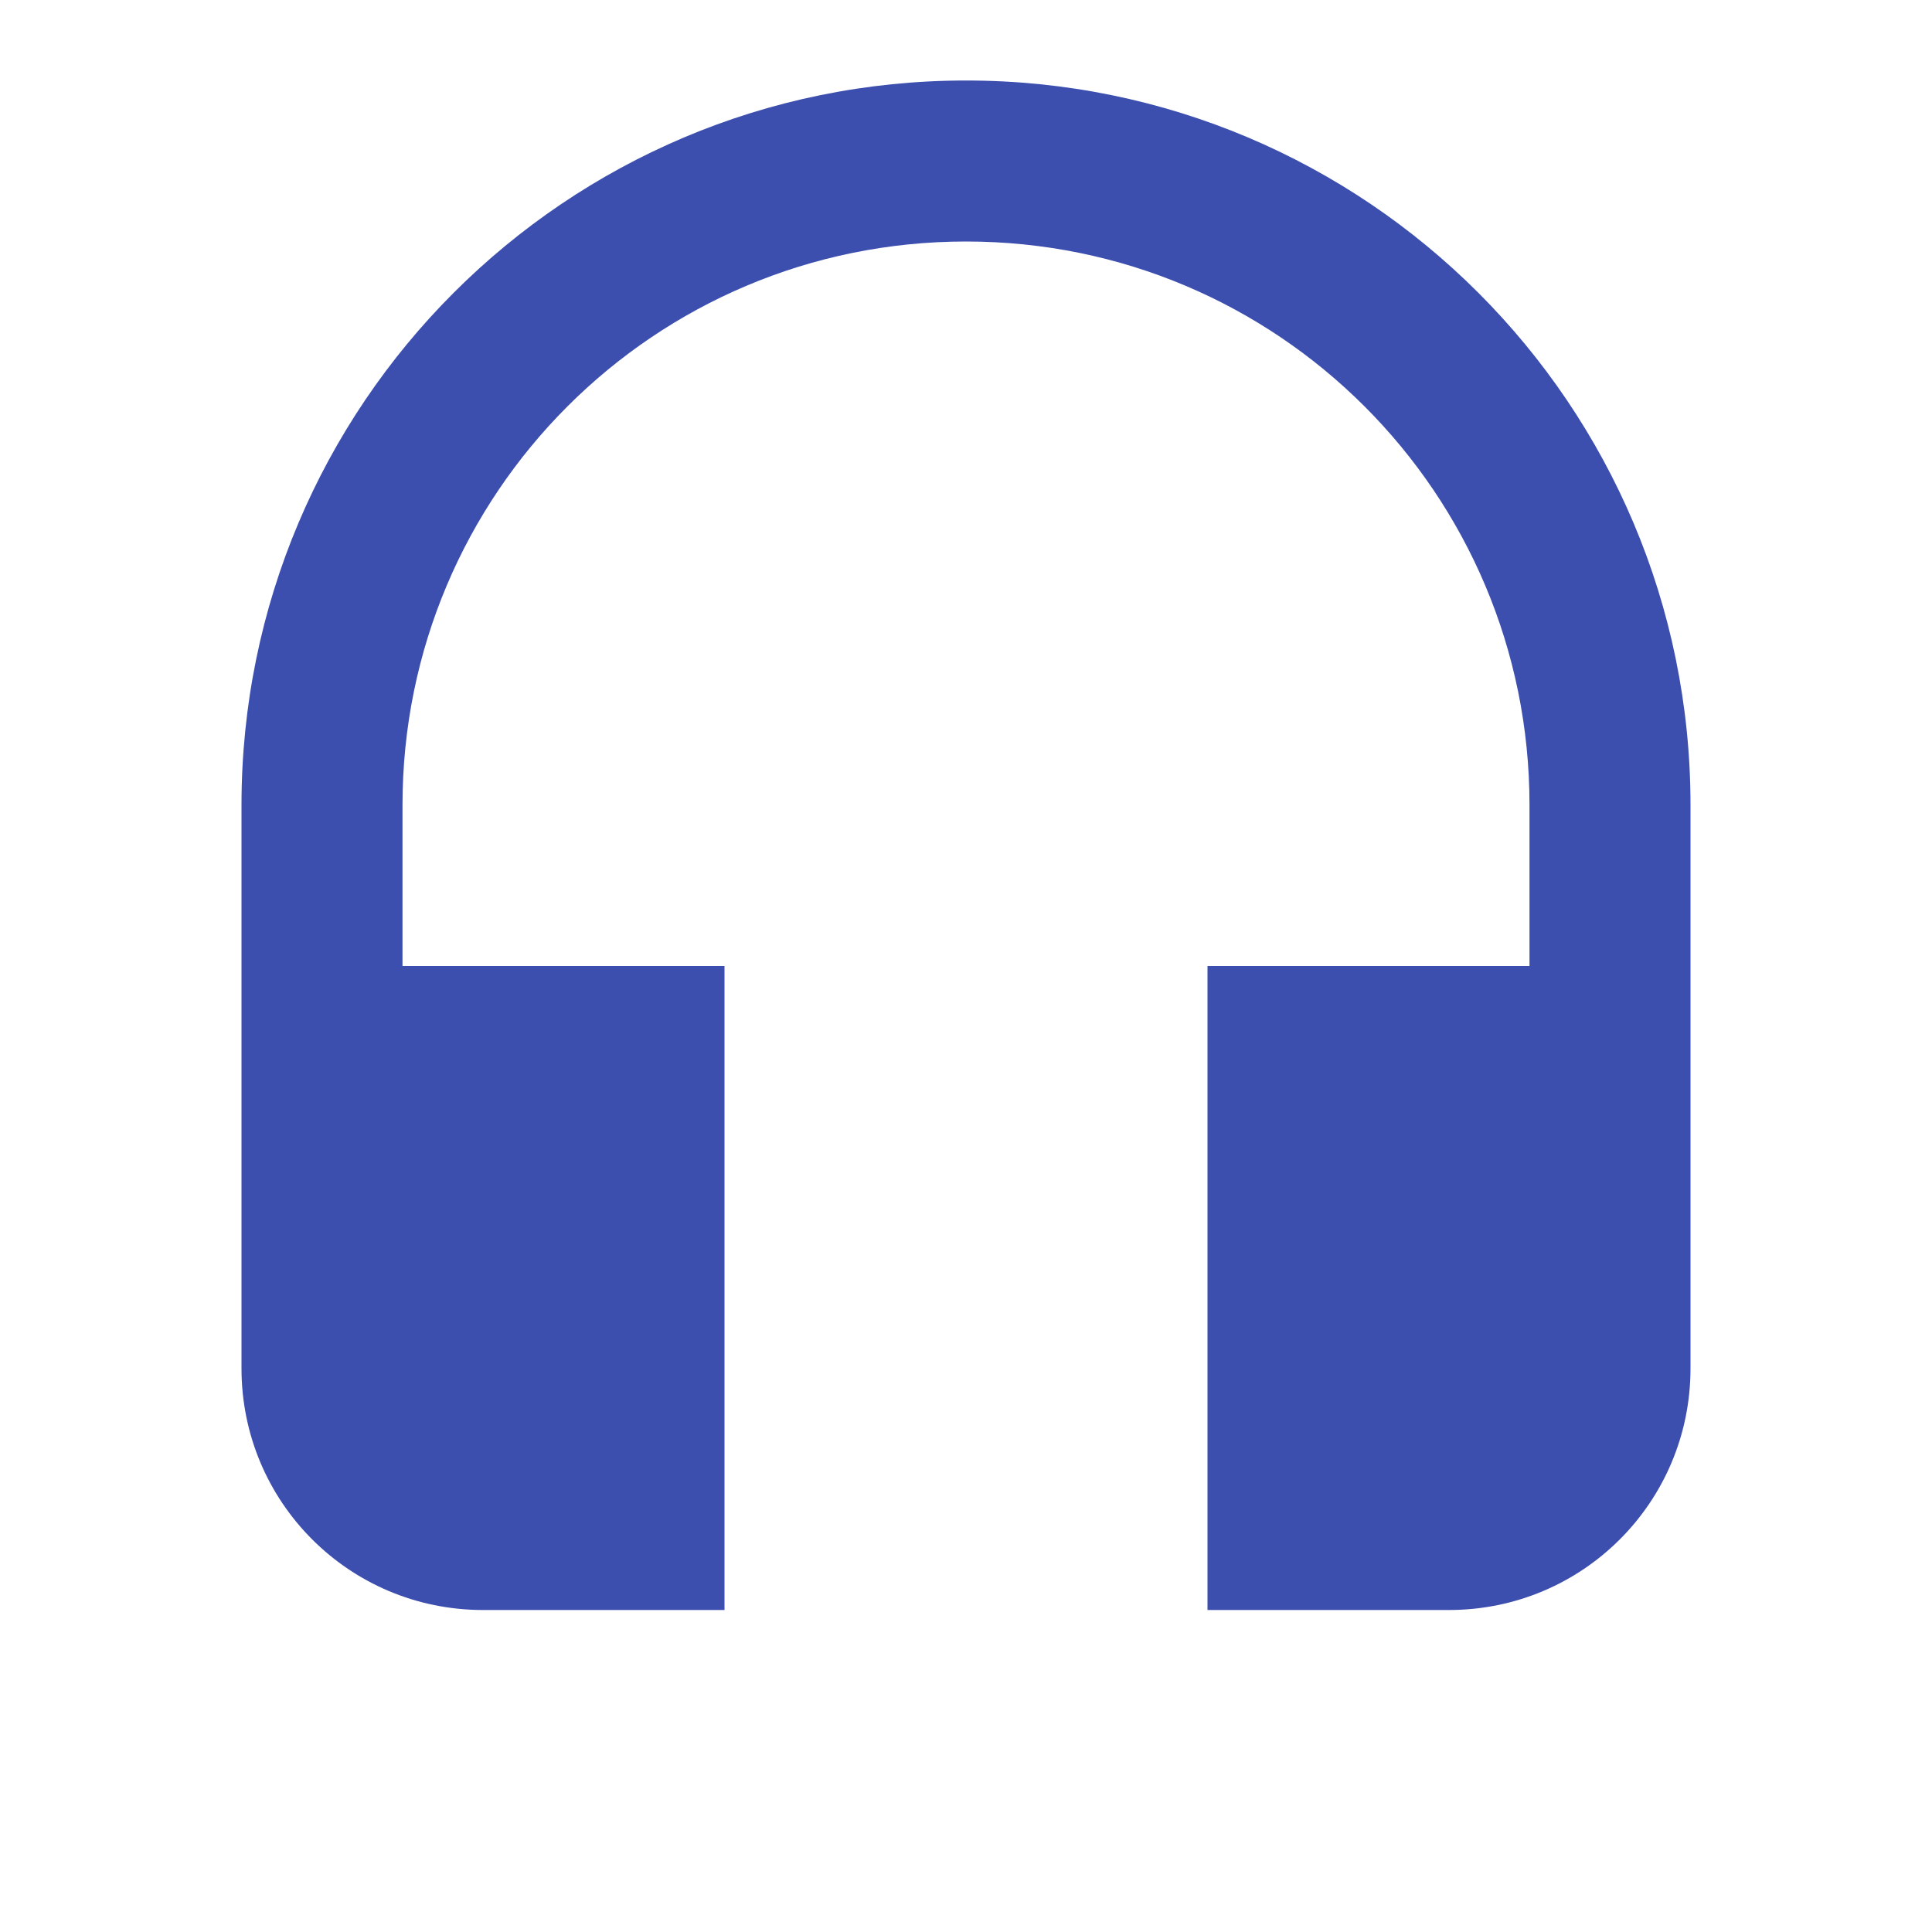
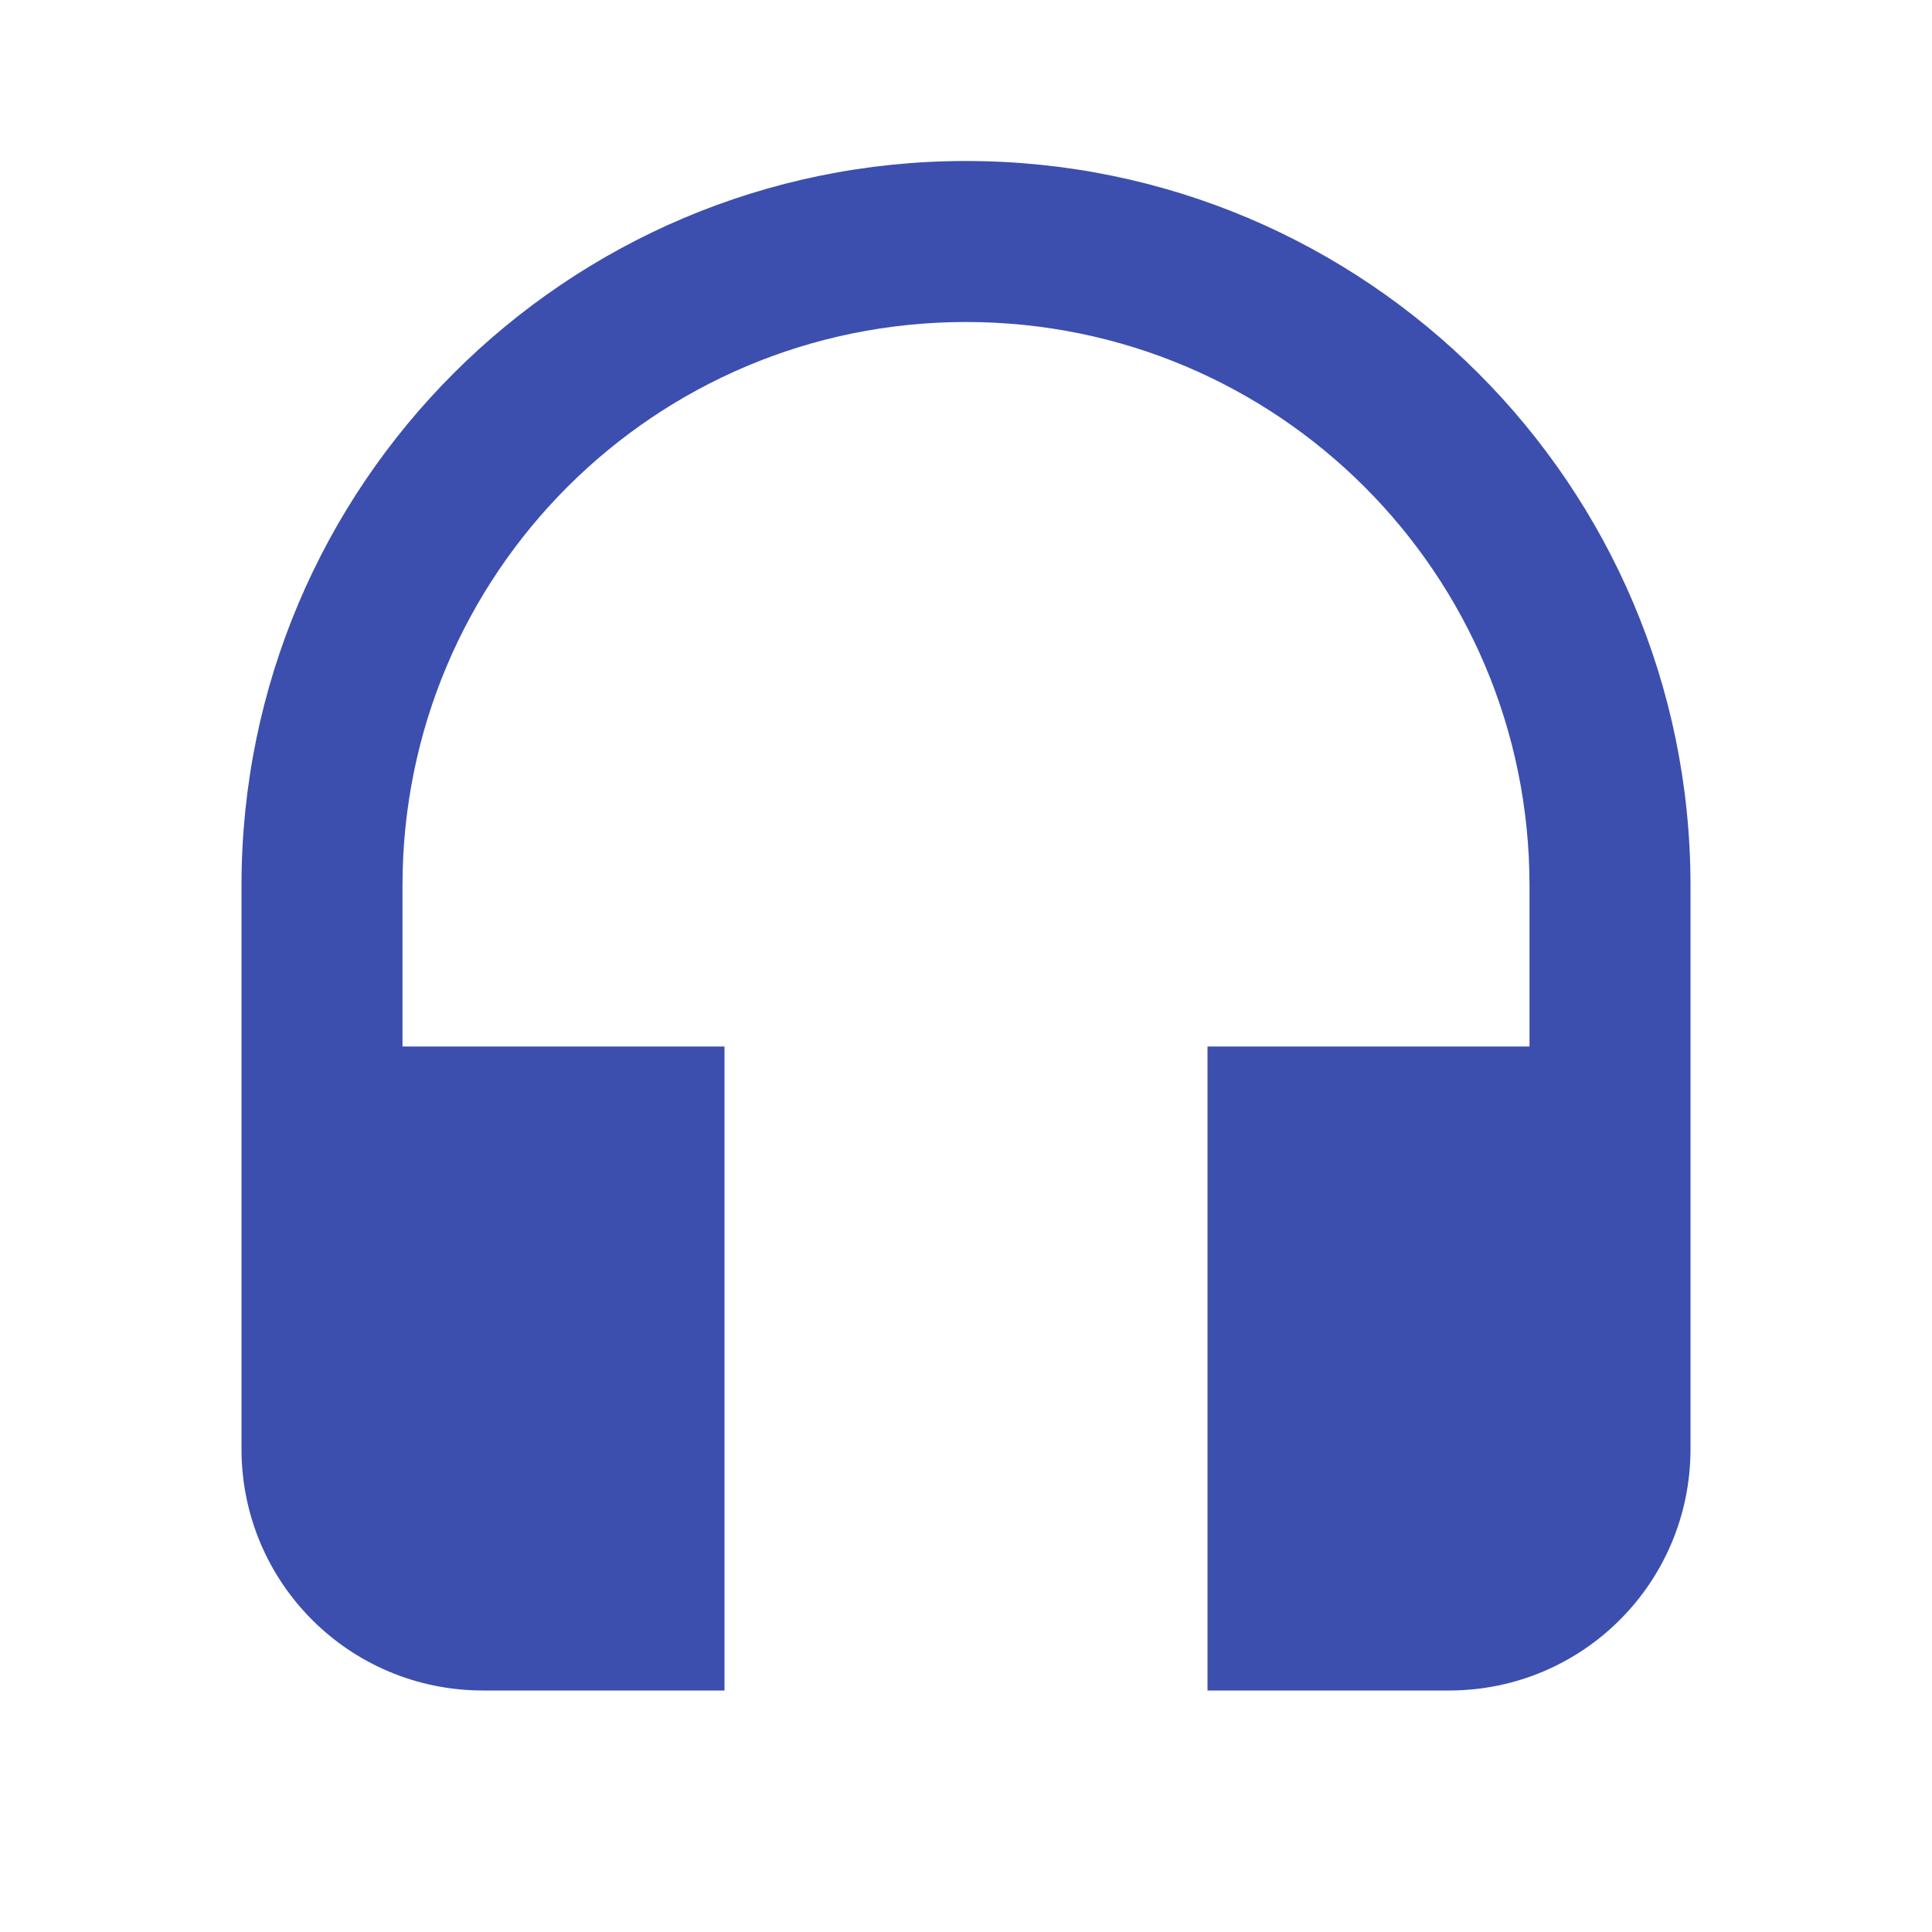
- <svg xmlns="http://www.w3.org/2000/svg" viewBox="0 0 24 24">
-   <path fill="#3C4FAF" d="M12 1c-4.97 0-9 4.03-9 9v7c0 1.66 1.34 3 3 3h3v-8H5v-2c0-3.87 3.13-7 7-7s7 3.13 7 7v2h-4v8h3c1.66 0 3-1.34 3-3v-7c0-4.97-4.03-9-9-9z" />
+ <svg xmlns="http://www.w3.org/2000/svg" width="24px" height="24px" viewBox="0 0 24 24" version="1.1">
+   <g id="Headphone" stroke="none" stroke-width="1" fill="none" fill-rule="evenodd">
+     <polygon id="Shape" points="-21 0 3 0 3 24 -21 24" />
+     <g id="baseline-headset-24px-(1)">
+       <polygon id="Shape" opacity="0.1" points="0 0 24 0 24 24 0 24" />
+       <path d="M12,2 C7.03,2 3,6.03 3,11 L3,18 C3,19.66 4.34,21 6,21 L9,21 L9,13 L5,13 L5,11 C5,7.13 8.13,4 12,4 C15.87,4 19,7.13 19,11 L19,13 L15,13 L15,21 L18,21 C19.66,21 21,19.66 21,18 L21,11 C21,6.03 16.97,2 12,2 Z" id="Shape" fill="#3C4FAF" />
+     </g>
+   </g>
</svg>
